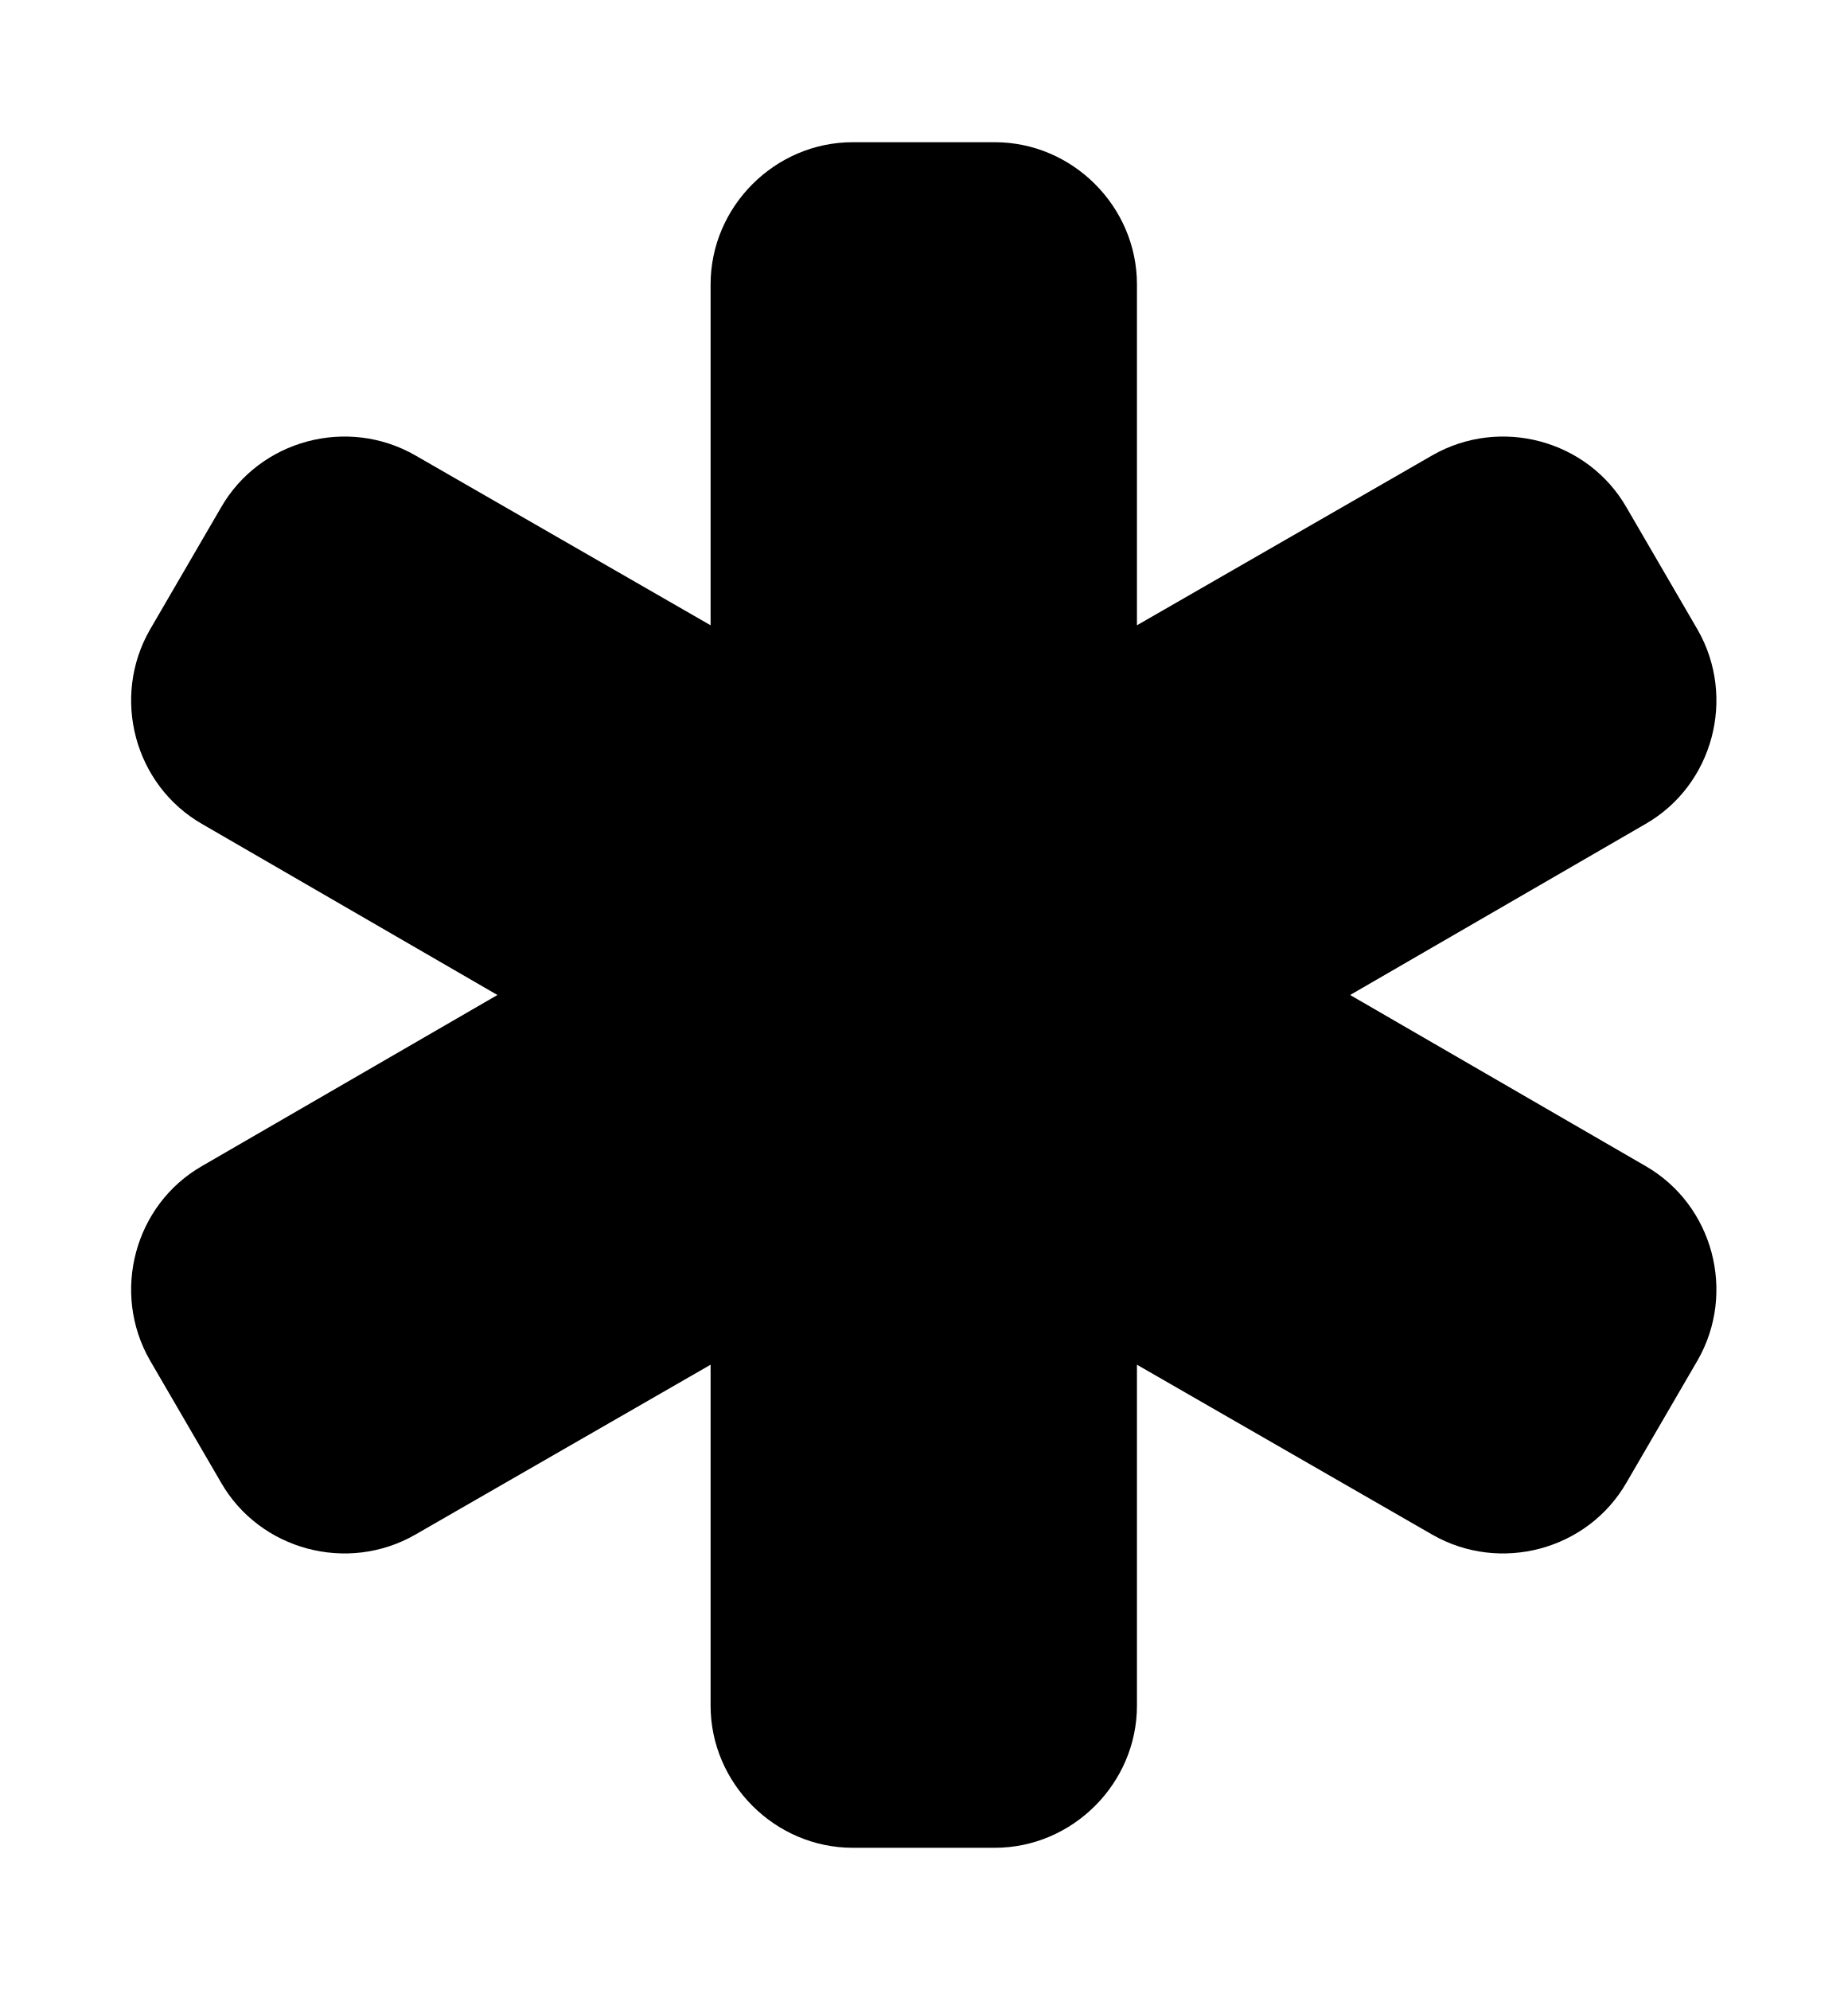
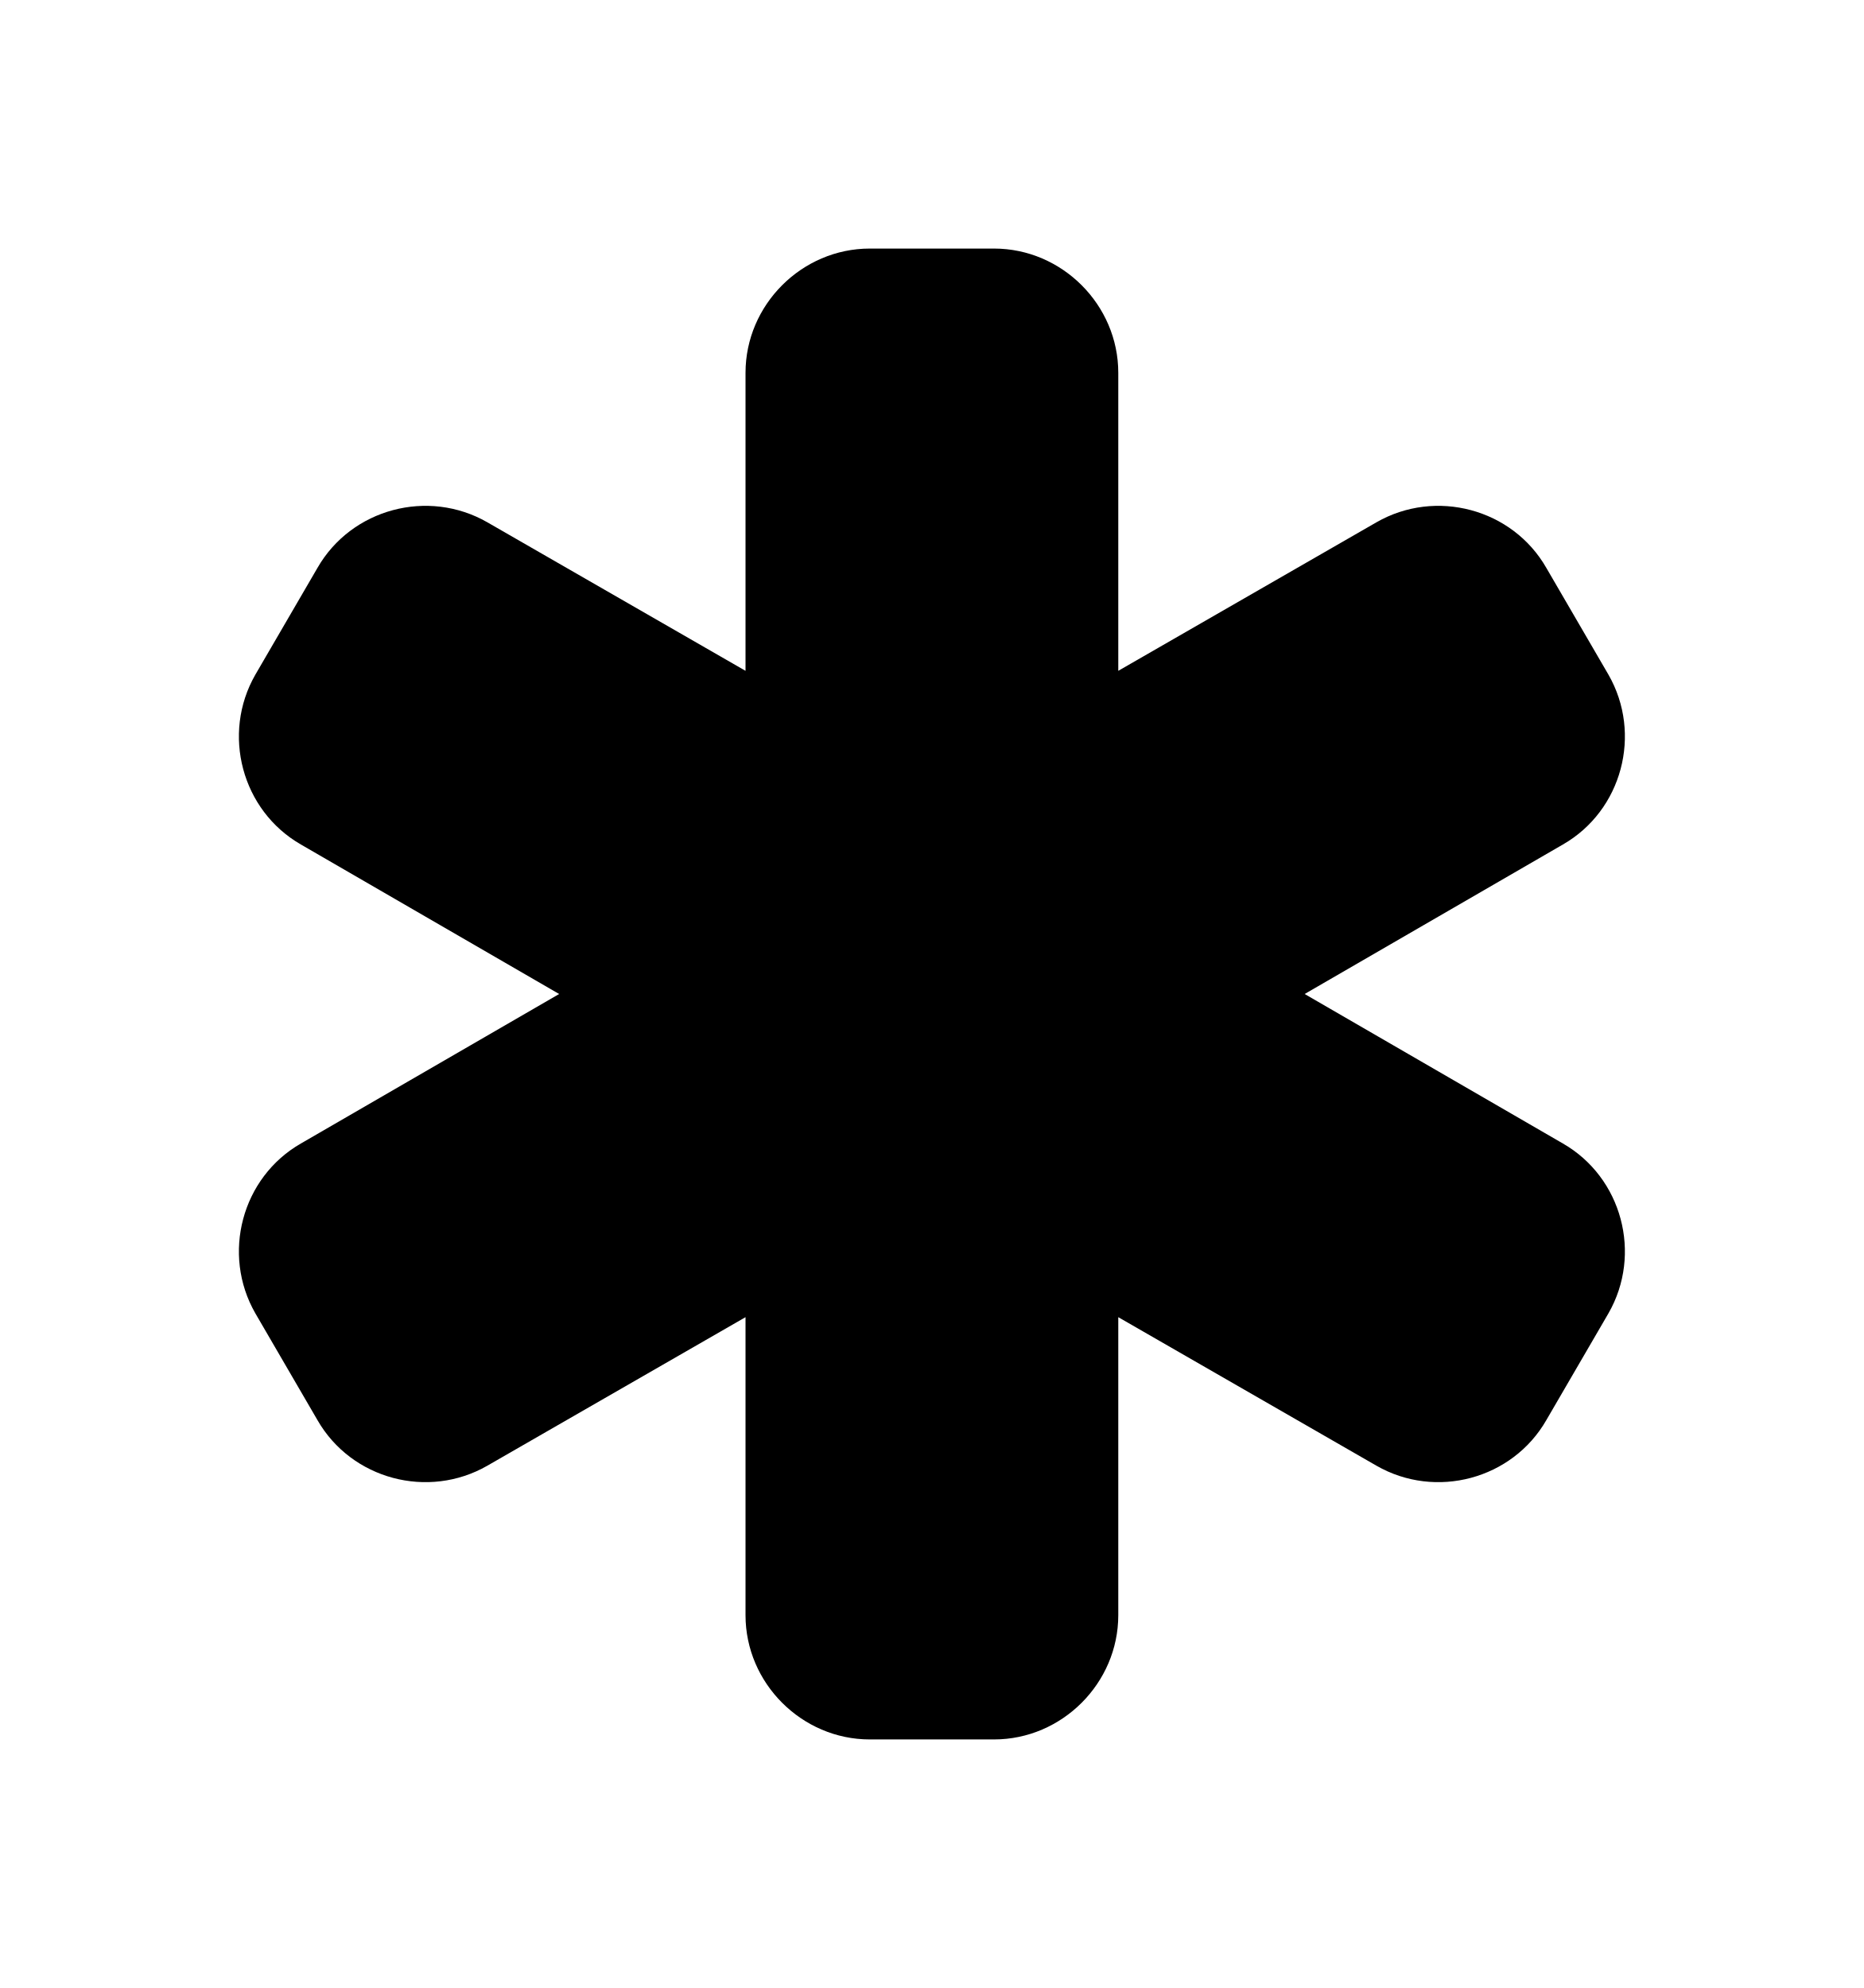
- <svg xmlns="http://www.w3.org/2000/svg" version="1.1" viewBox="0 0 26 28">
+ <svg xmlns="http://www.w3.org/2000/svg" version="1.1" viewBox="-2 -2 30 32">
  <path d="M23.156 16.406c0.953 0.547 1.281 1.781 0.734 2.734l-1 1.719c-0.547 0.953-1.781 1.281-2.734 0.734l-4.156-2.391v4.797c0 1.094-0.906 2-2 2h-2c-1.094 0-2-0.906-2-2v-4.797l-4.156 2.391c-0.953 0.547-2.187 0.219-2.734-0.734l-1-1.719c-0.547-0.953-0.219-2.188 0.734-2.734l4.156-2.406-4.156-2.406c-0.953-0.547-1.281-1.781-0.734-2.734l1-1.719c0.547-0.953 1.781-1.281 2.734-0.734l4.156 2.391v-4.797c0-1.094 0.906-2 2-2h2c1.094 0 2 0.906 2 2v4.797l4.156-2.391c0.953-0.547 2.188-0.219 2.734 0.734l1 1.719c0.547 0.953 0.219 2.188-0.734 2.734l-4.156 2.406z" />
</svg>
